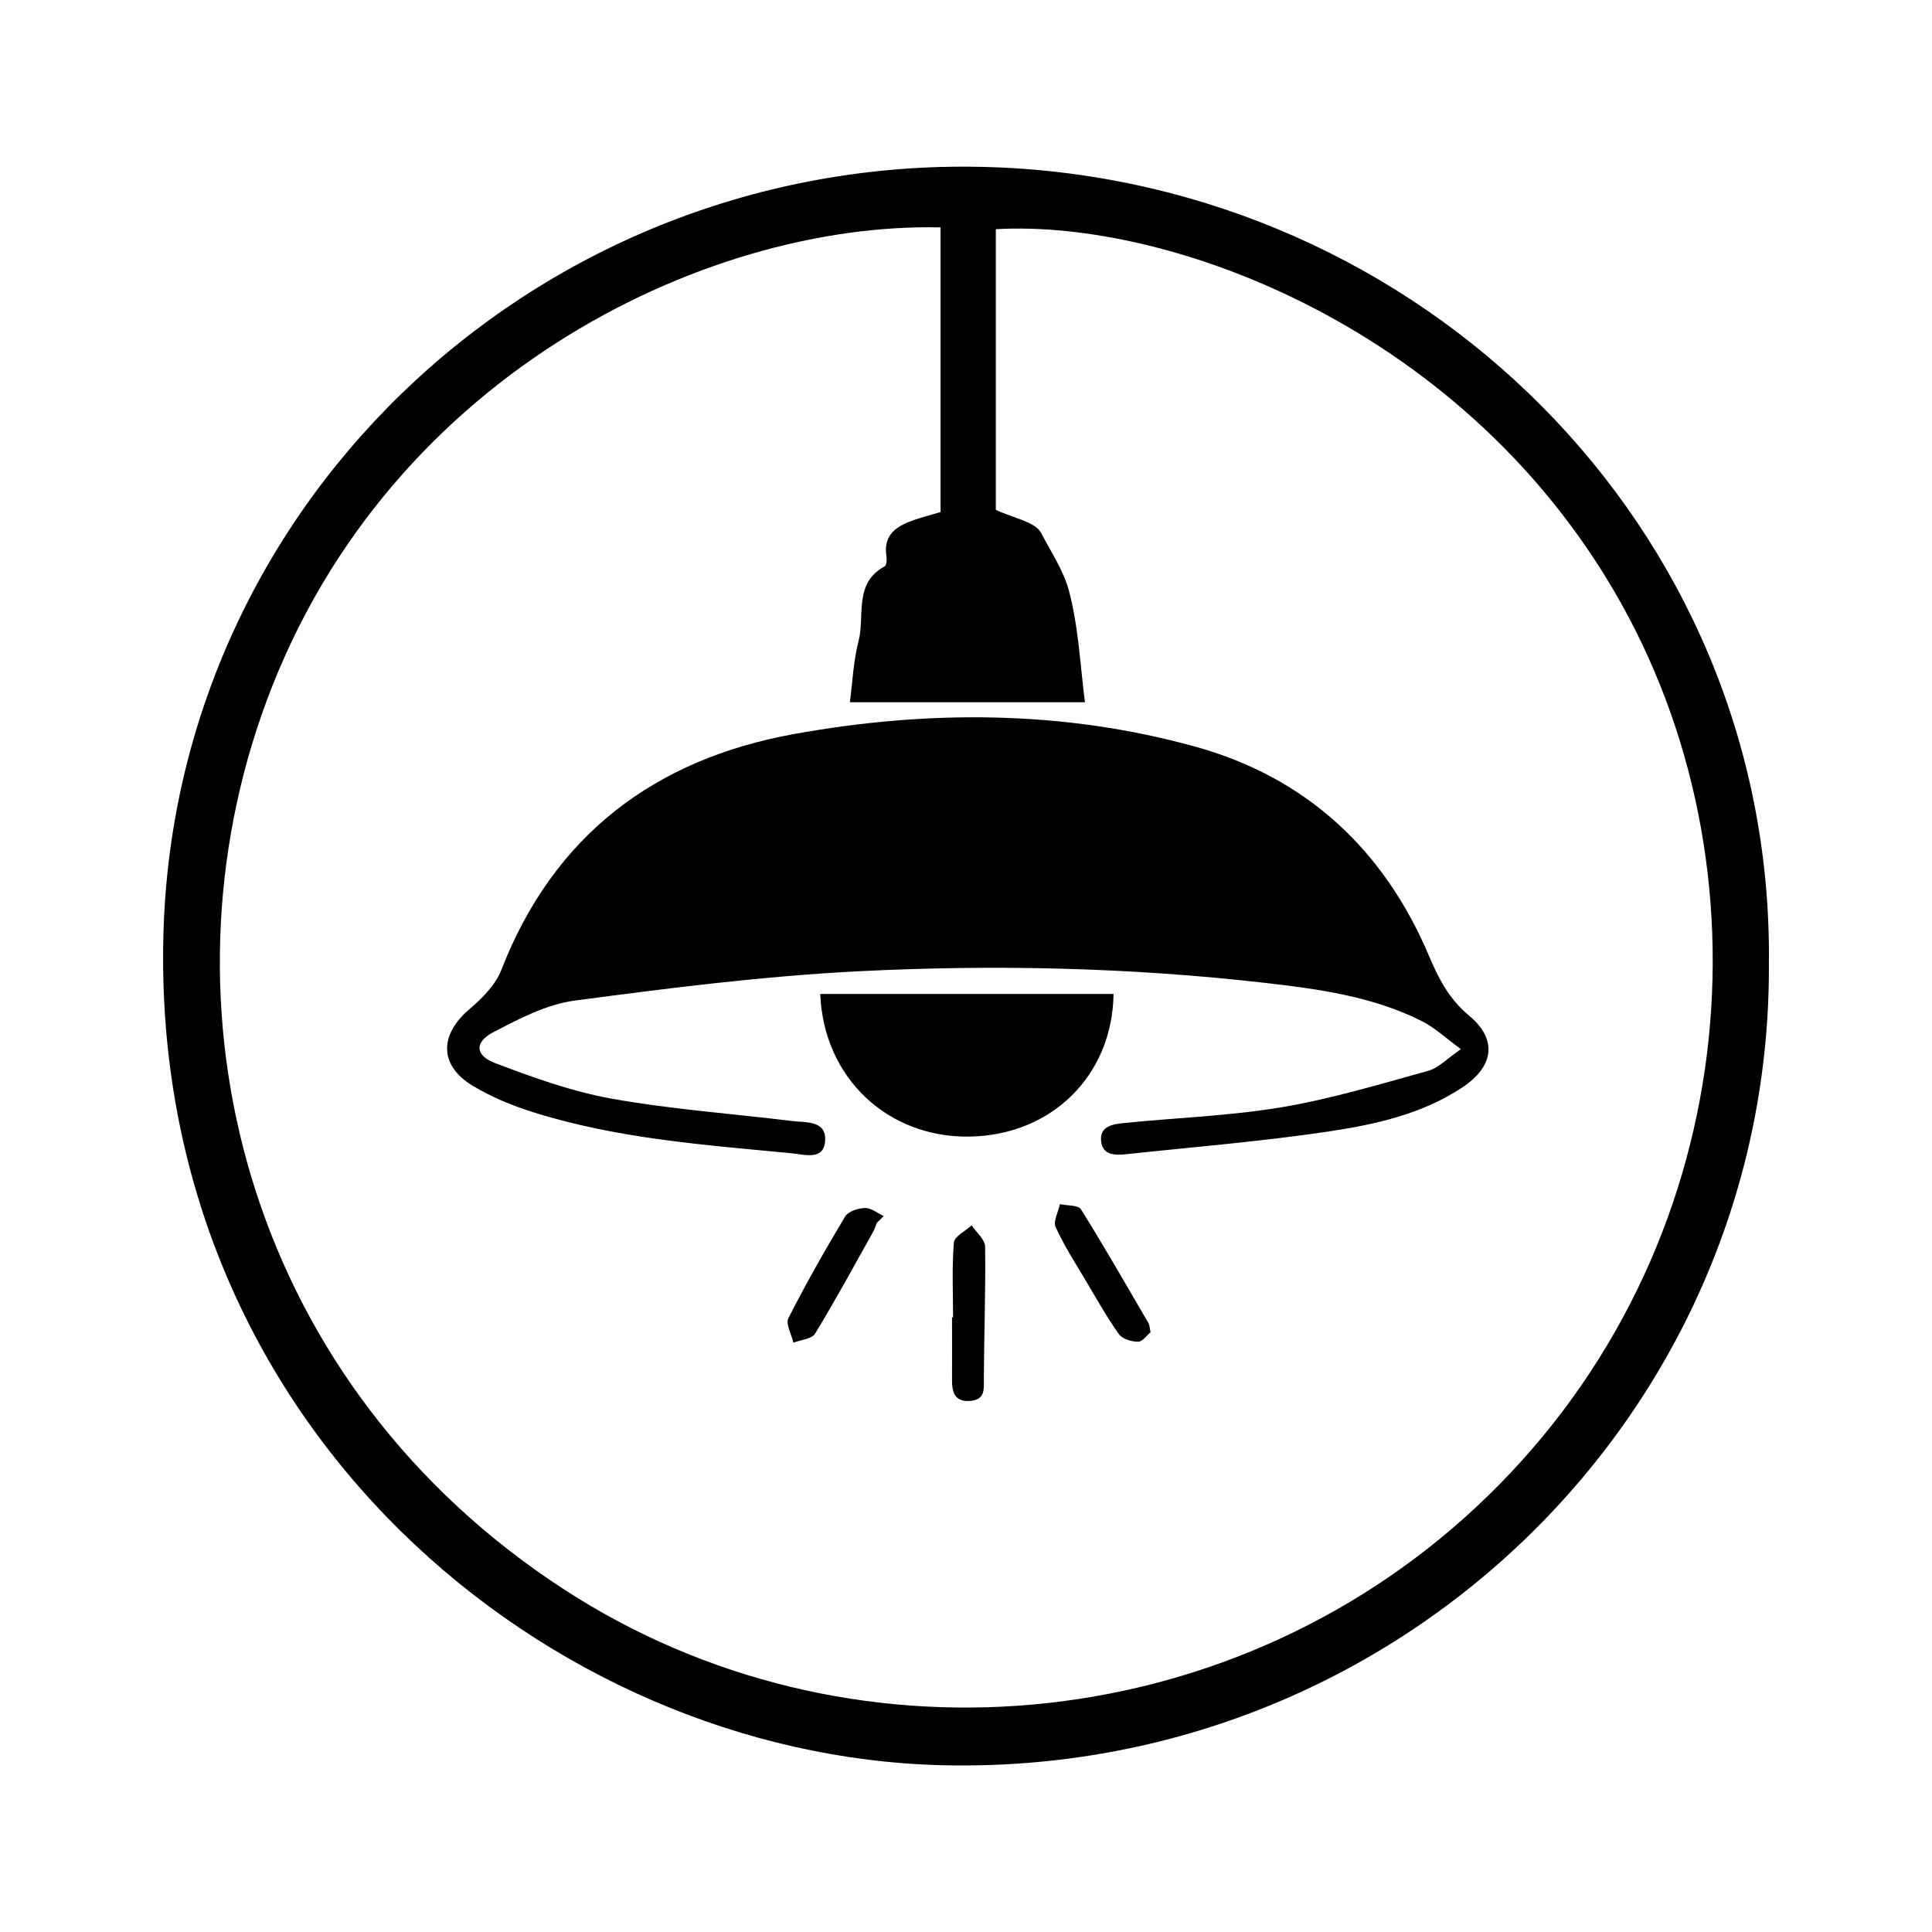
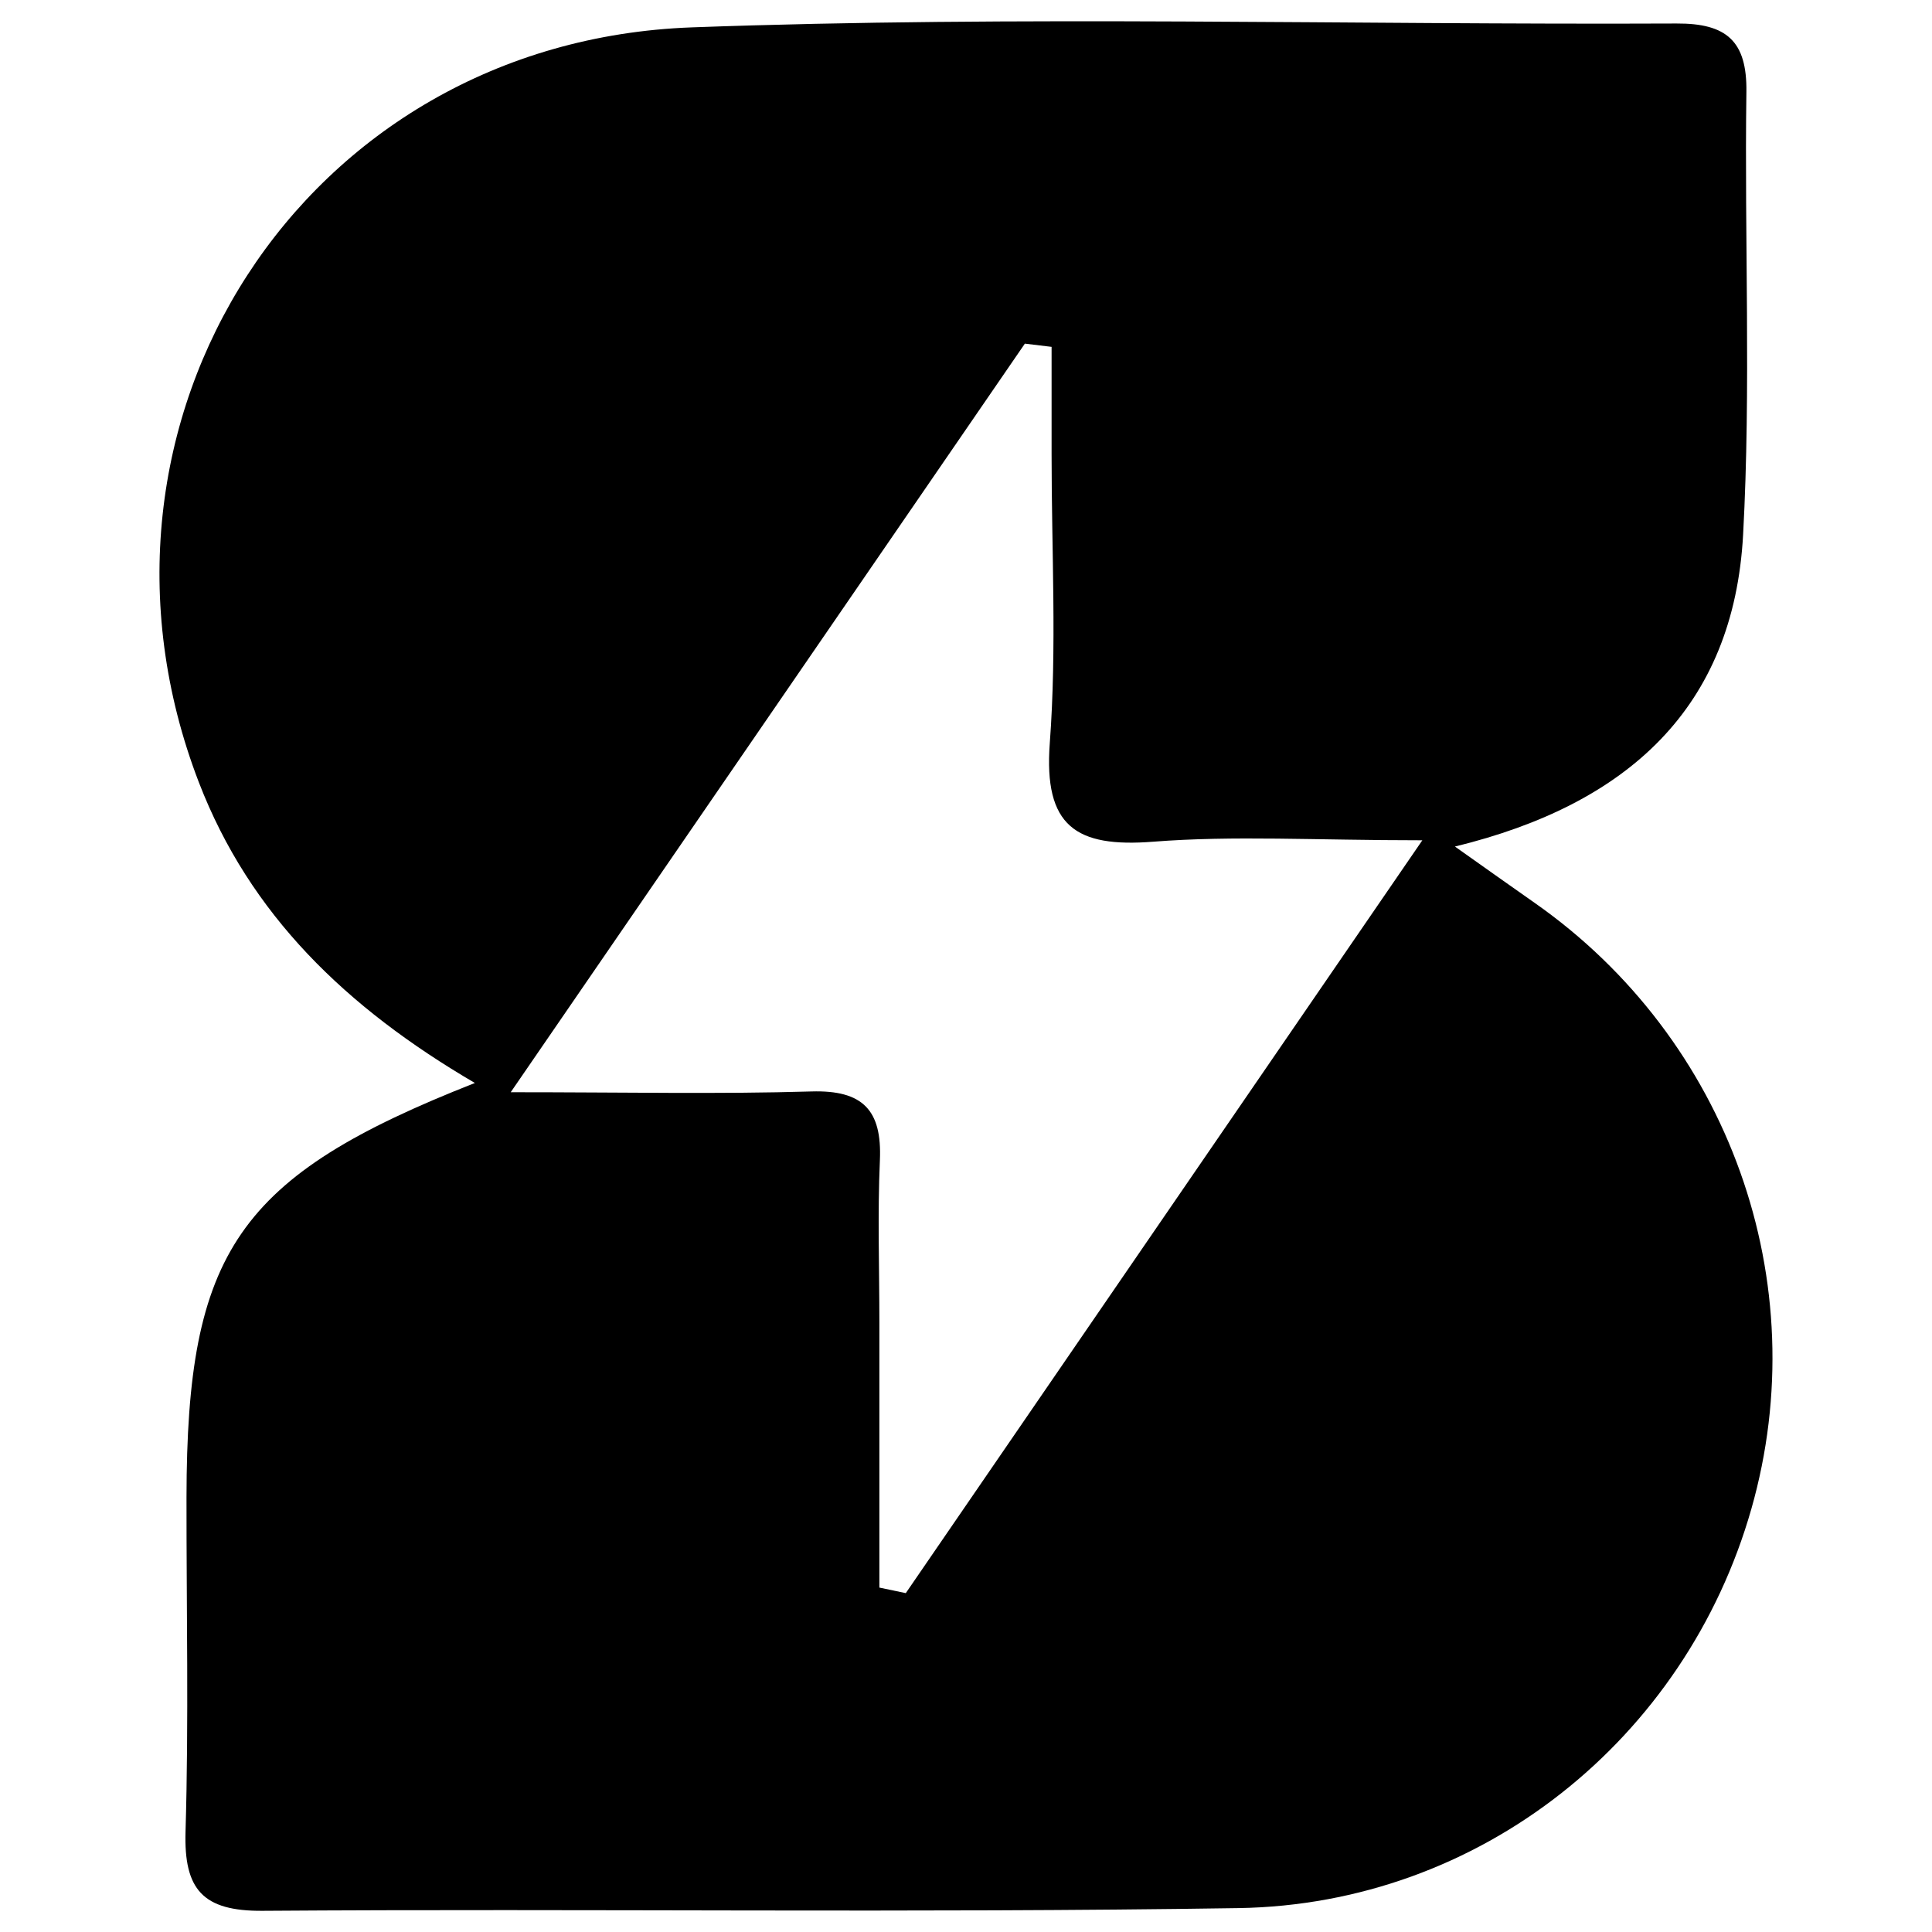
<svg xmlns="http://www.w3.org/2000/svg" id="Layer_1" viewBox="0 0 300 300">
-   <path d="M274.67,149.09c.68,69.93-57.39,126.78-128.44,125.01-61.03-1.52-122.82-52.57-120.86-128.88,1.75-68.34,59.8-121.7,128.78-119.26,66.35,2.35,120.95,55.7,120.53,123.14ZM146.06,35.31c-36.86-.85-87.43,23.6-105.52,75.92-16.45,47.58-1.35,104.11,47.04,135.57,43.93,28.56,102.8,23.37,141.55-12.7,40.56-37.75,46.86-96.99,22.6-140.41-23.83-42.65-69.99-59.67-97.1-58.1v43.58c2.67,1.28,6.1,1.8,7.05,3.62,1.52,2.9,3.5,5.88,4.3,8.92,1.52,5.74,1.77,11.82,2.49,17.33h-36.5c.39-2.95.53-6.32,1.35-9.51,1.01-3.95-.81-8.96,4.06-11.59.29-.16.34-1.02.27-1.52-.56-3.52,1.71-4.81,4.44-5.73,1.29-.43,2.61-.78,3.96-1.18v-44.19Z" />
-   <path d="M226.84,162.9c-2.43-1.77-4.07-3.34-6.01-4.32-7.65-3.85-16.02-5-24.39-5.96-21-2.4-42.1-2.87-63.16-1.8-14.74.75-29.45,2.61-44.1,4.56-4.33.58-8.57,2.82-12.54,4.88-2.98,1.54-2.91,3.62.23,4.81,5.91,2.25,11.96,4.43,18.16,5.54,9.23,1.65,18.63,2.31,27.95,3.46,2.13.26,5.31-.12,5.15,3.01-.16,3.21-3.27,2.18-5.2,2-13.52-1.3-27.12-2.26-40.18-6.39-3.26-1.03-6.51-2.37-9.42-4.14-5.19-3.17-5.09-7.92-.39-11.89,1.96-1.66,4.01-3.74,4.91-6.05,8.15-20.98,23.91-32.74,45.45-36.63,20.81-3.76,41.81-3.72,62.34,1.97,17.25,4.79,29.31,16.03,36.29,32.56,1.48,3.5,3.1,6.63,6.18,9.19,4.44,3.68,3.88,7.89-1.02,11.14-6.27,4.17-13.52,5.76-20.74,6.85-10.45,1.56-21.01,2.41-31.53,3.54-1.69.18-3.56.15-3.83-1.95-.31-2.39,1.79-2.72,3.48-2.89,8.17-.83,16.42-1.1,24.5-2.45,7.71-1.29,15.26-3.58,22.82-5.67,1.61-.45,2.94-1.91,5.07-3.37Z" />
-   <path d="M127.38,154.34h45.53c-.18,12.72-9.66,21.95-22.36,22.15-12.7.2-22.68-9.12-23.18-22.15Z" />
-   <path d="M147.99,204.55c0-3.88-.19-7.77.13-11.62.08-.95,1.79-1.77,2.76-2.66.73,1.1,2.08,2.2,2.09,3.32.09,6.78-.16,13.57-.2,20.35,0,1.69.28,3.38-2.08,3.59-2.41.22-2.88-1.32-2.86-3.28.02-3.23,0-6.47,0-9.7.05,0,.1,0,.15,0Z" />
-   <path d="M178.65,206.88c-.55.45-1.24,1.46-1.93,1.46-1.01,0-2.44-.42-2.97-1.17-1.87-2.62-3.45-5.44-5.09-8.21-1.64-2.77-3.41-5.49-4.74-8.41-.41-.9.41-2.36.66-3.57,1.12.25,2.85.12,3.27.8,3.64,5.82,7.05,11.79,10.51,17.72.15.26.14.62.3,1.37Z" />
-   <path d="M136.16,189.88c-.21.5-.37,1.02-.63,1.49-2.95,5.26-5.83,10.58-8.97,15.72-.51.84-2.21.95-3.36,1.4-.29-1.29-1.23-2.9-.78-3.8,2.73-5.37,5.71-10.62,8.81-15.79.48-.8,2.03-1.3,3.1-1.32.96-.02,1.93.8,2.9,1.25-.36.35-.71.7-1.07,1.04Z" />
+   <path d="M73.73,168.16c-20.03-11.72-34.94-26.17-42.84-46.65C9.33,65.55,46.99,6.46,107.42,4.25c50.91-1.86,101.94-.37,152.92-.6,7.74-.04,10.95,2.71,10.84,10.61-.32,22.92.73,45.89-.51,68.75-1.45,26.77-17.77,41.87-44.75,48.44,4.99,3.53,8.67,6.15,12.37,8.74,30.19,21.14,43.7,58.89,33.66,94.11-10.18,35.74-42.07,61.41-79.66,61.99-50.5.78-101.02.06-151.52.42-9.31.07-12.23-3.33-11.96-12.31.51-17.29.13-34.61.15-51.92.05-38.1,7.89-49.8,44.77-64.31ZM79.28,169.6c17.98,0,32.36.31,46.72-.12,7.98-.24,10.97,2.9,10.63,10.67-.37,8.4-.08,16.84-.08,25.26,0,13.7,0,27.41,0,41.11,1.37.29,2.73.57,4.1.86,26.14-38.1,52.29-76.21,80.21-116.9-16.69,0-29.31-.76-41.8.22-11.99.94-17.01-2.39-16.05-15.3,1.11-14.89.27-29.92.28-44.89,0-5.55,0-11.1,0-16.65-1.38-.17-2.77-.34-4.15-.5-25.84,37.62-51.69,75.25-79.85,116.26Z" />
</svg>
